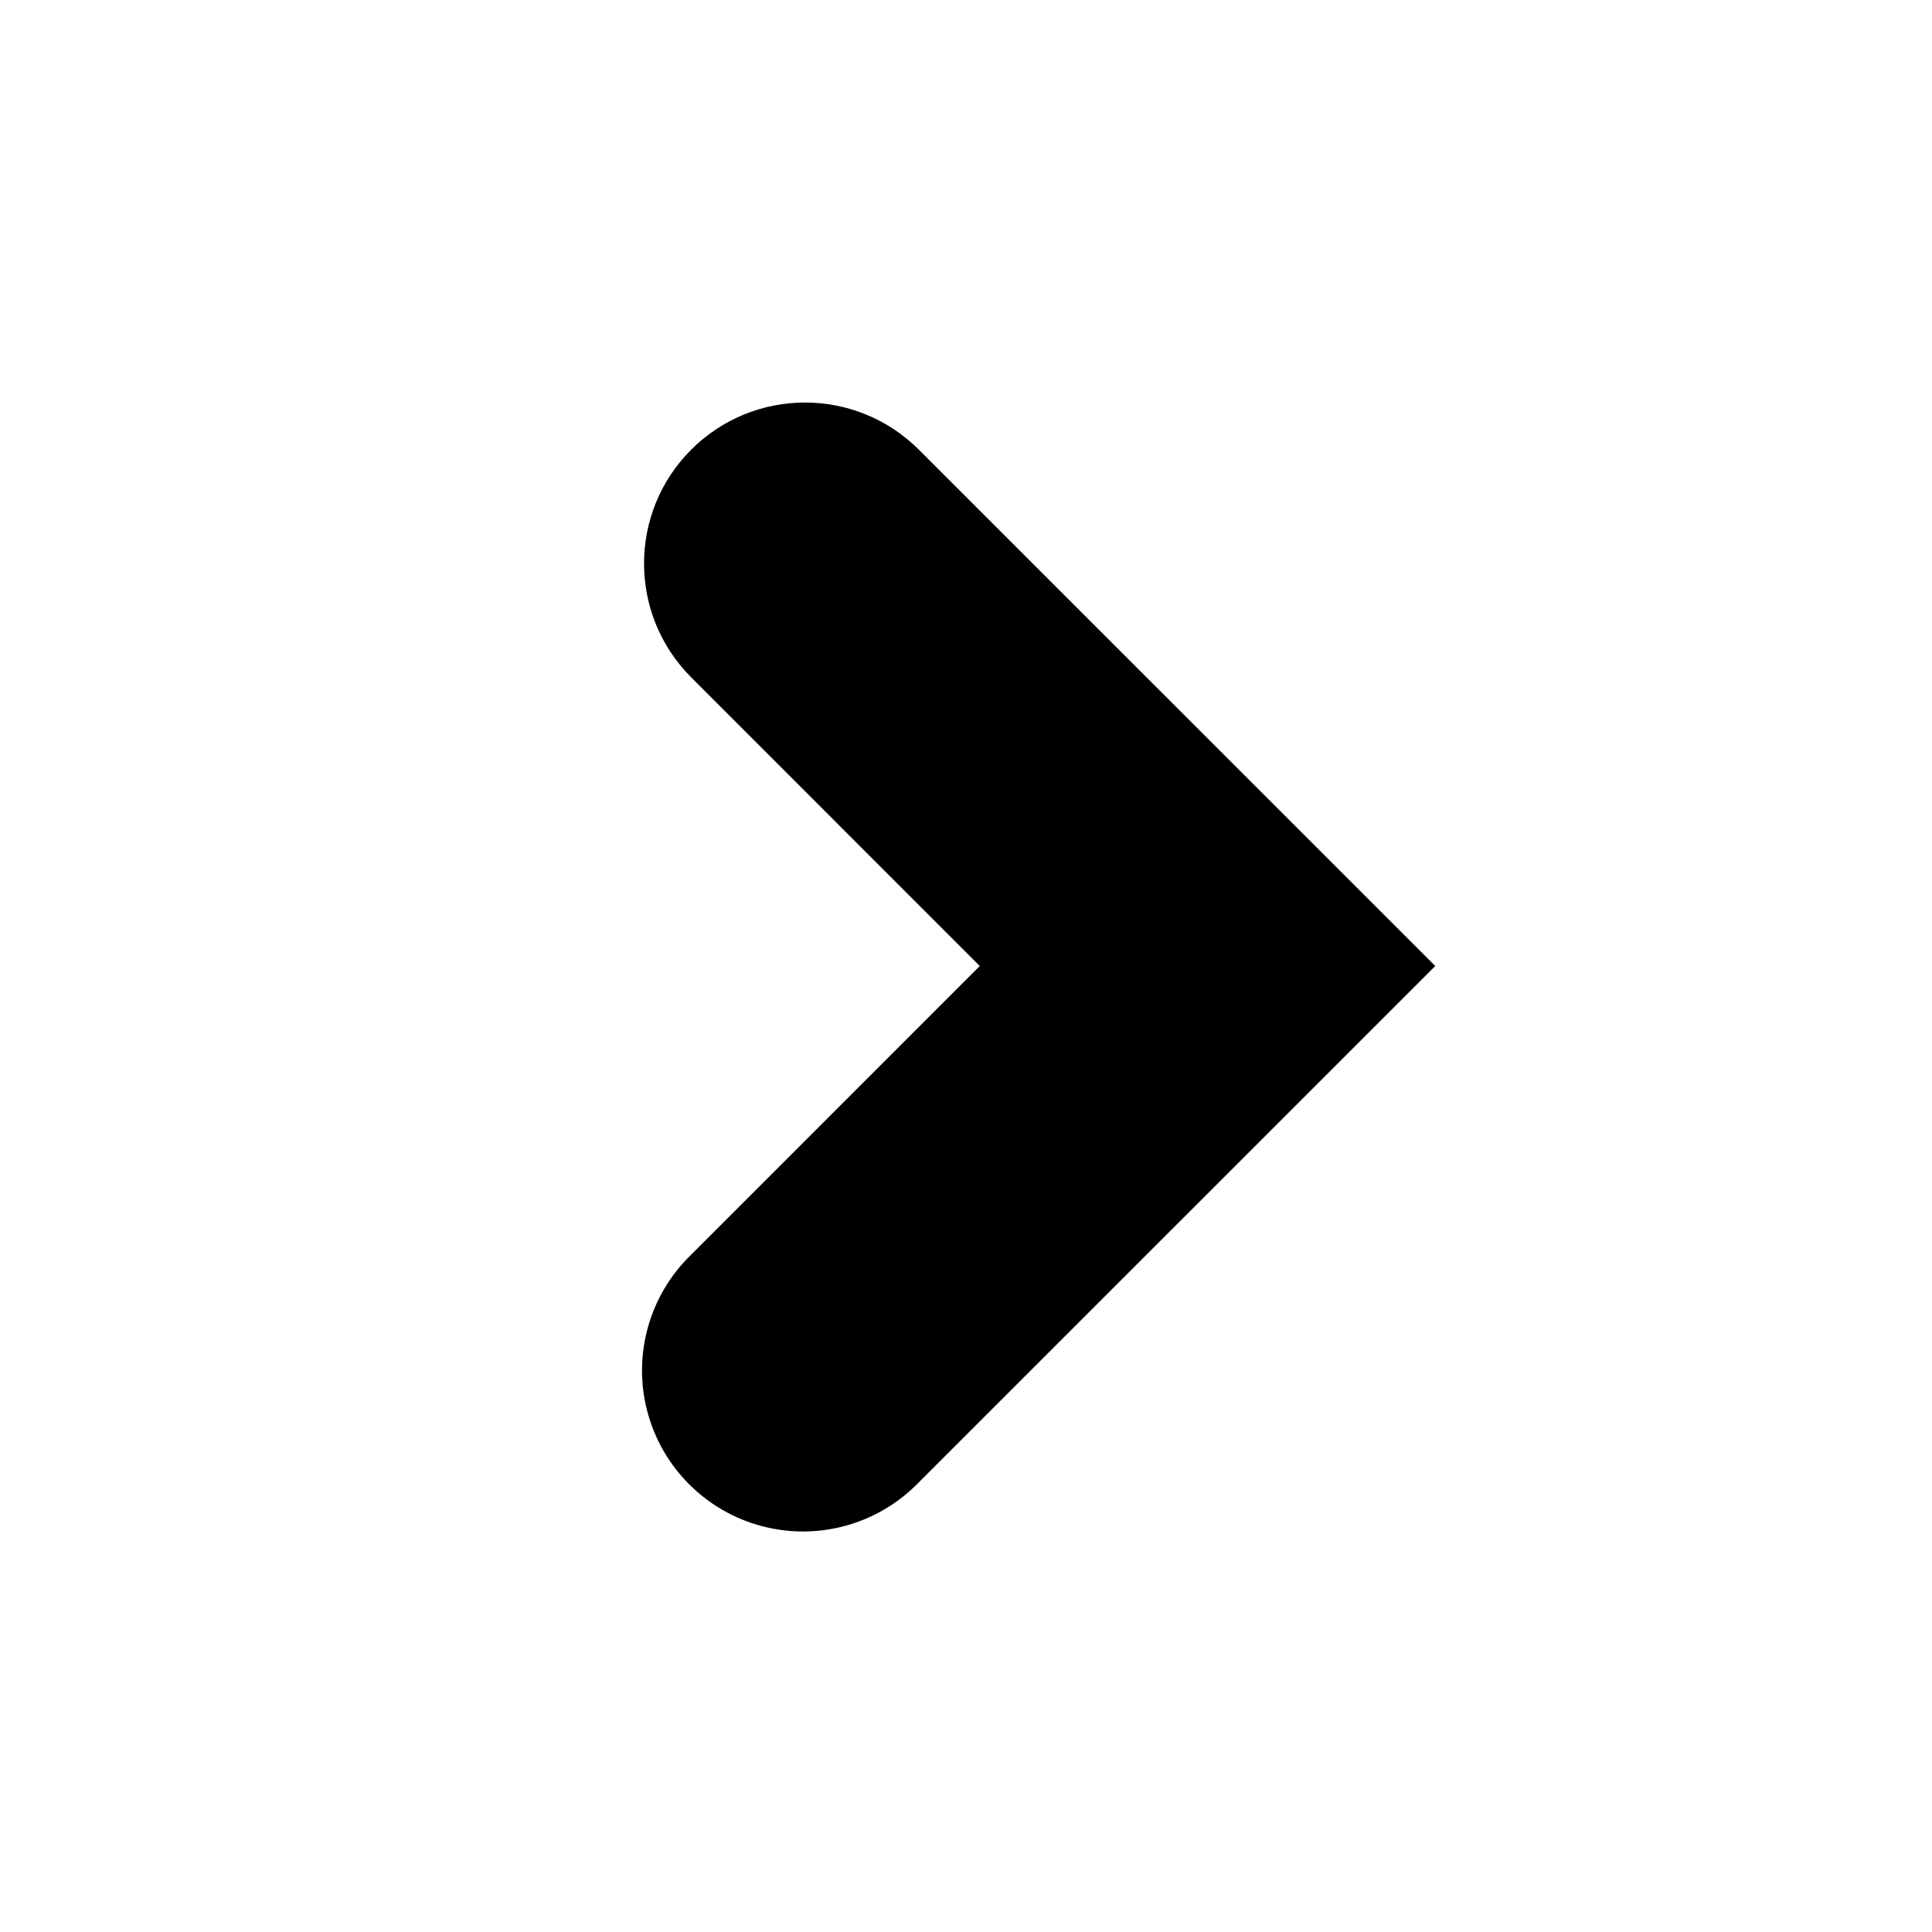
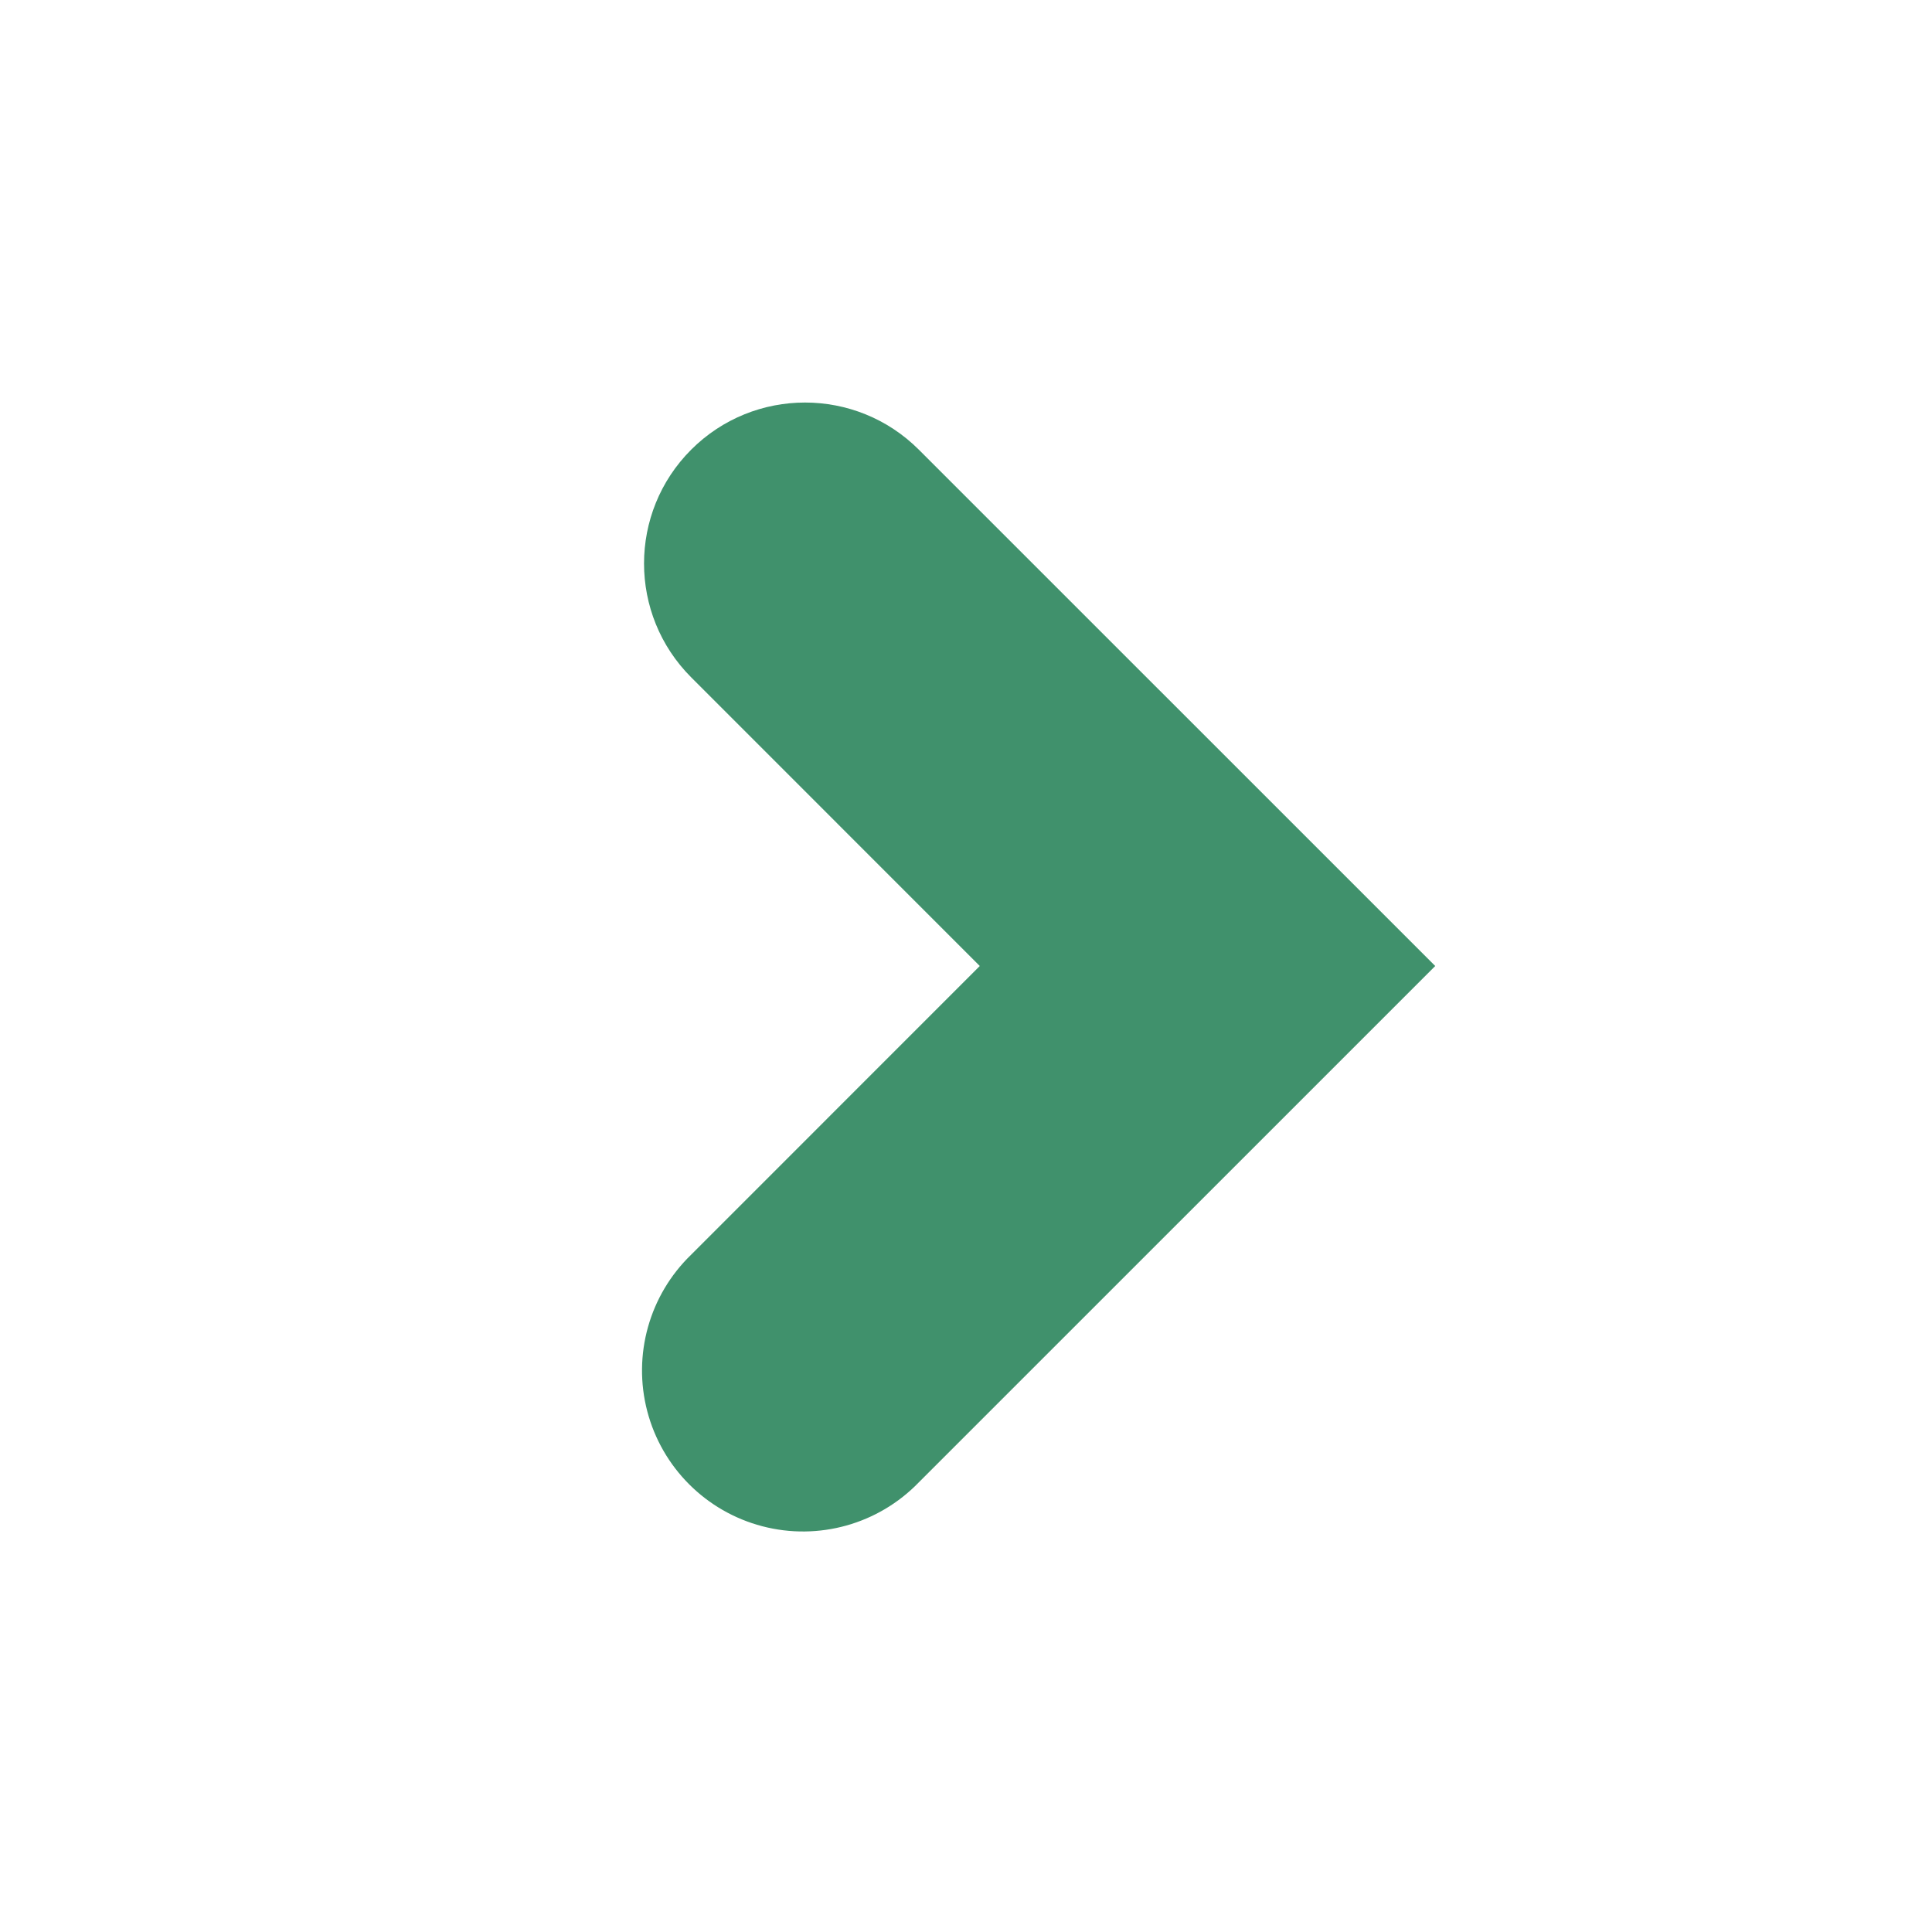
<svg xmlns="http://www.w3.org/2000/svg" width="24" height="24" viewBox="0 0 24 24">
-   <path fill="currentColor" d="M8.586 5.586a2 2 0 0 0 0 2.828L12.171 12l-3.585 3.586a2 2 0 1 0 2.828 2.828L17.829 12l-6.415-6.414a2 2 0 0 0-2.828 0" />
+   <path fill="#40916cff" d="M8.586 5.586a2 2 0 0 0 0 2.828L12.171 12l-3.585 3.586a2 2 0 1 0 2.828 2.828L17.829 12l-6.415-6.414a2 2 0 0 0-2.828 0" />
</svg>
